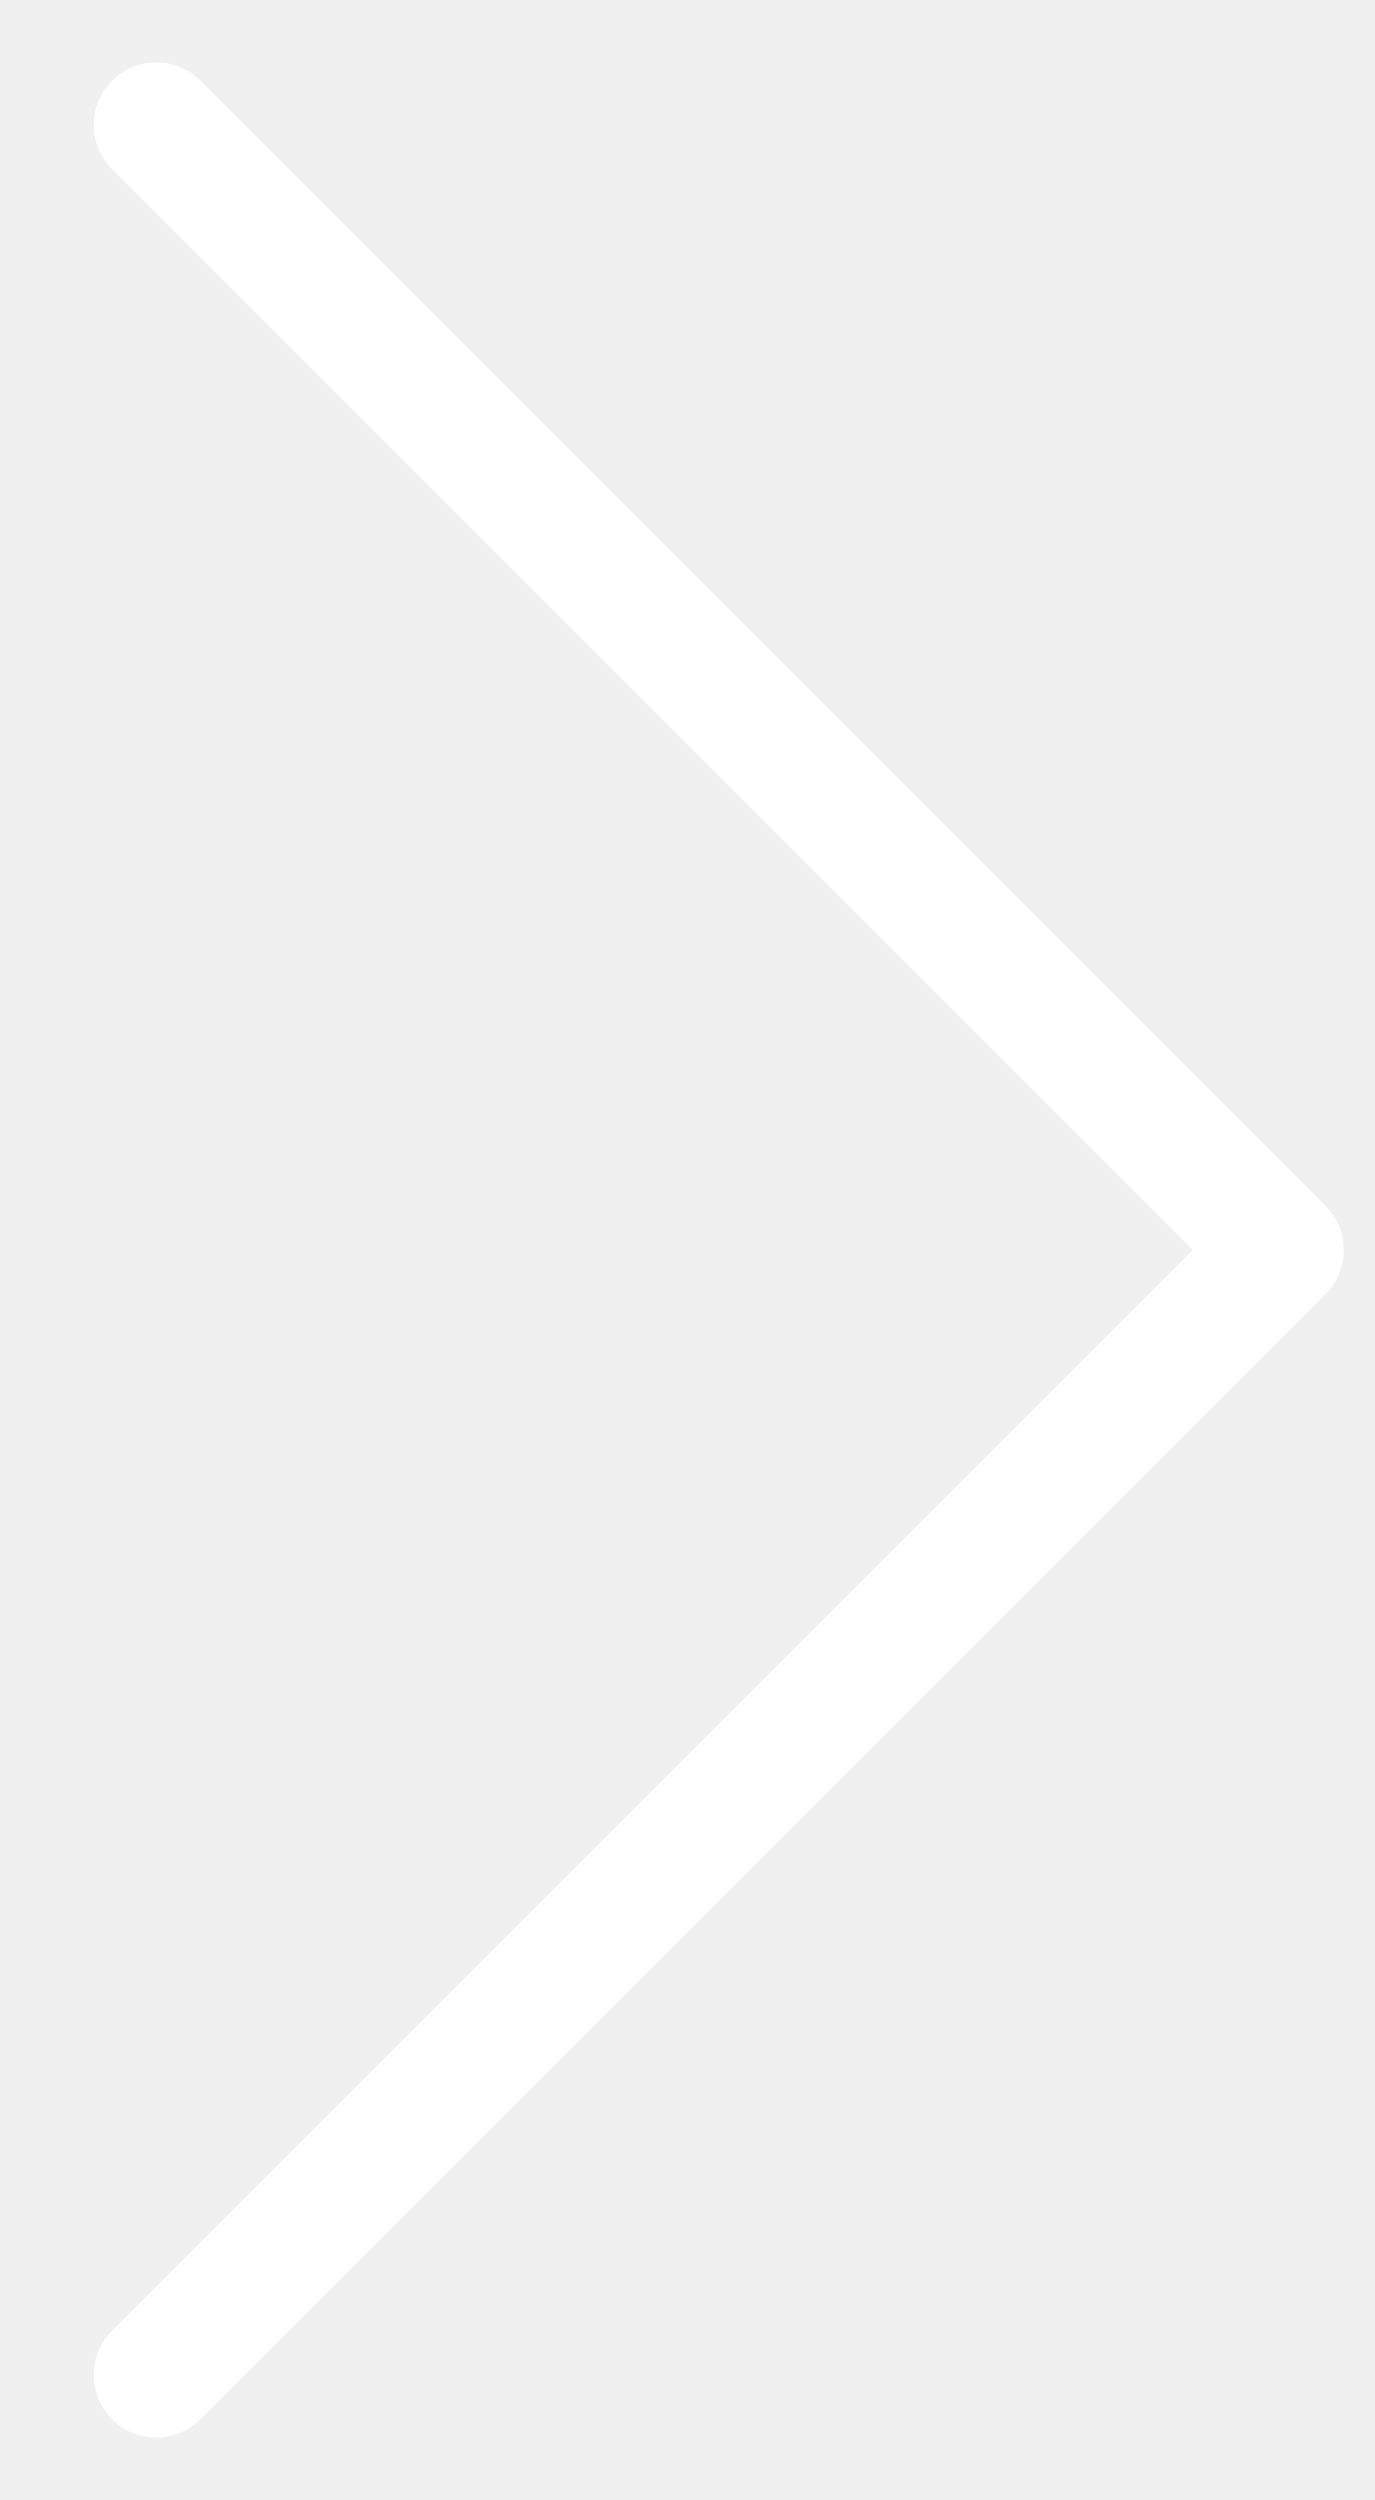
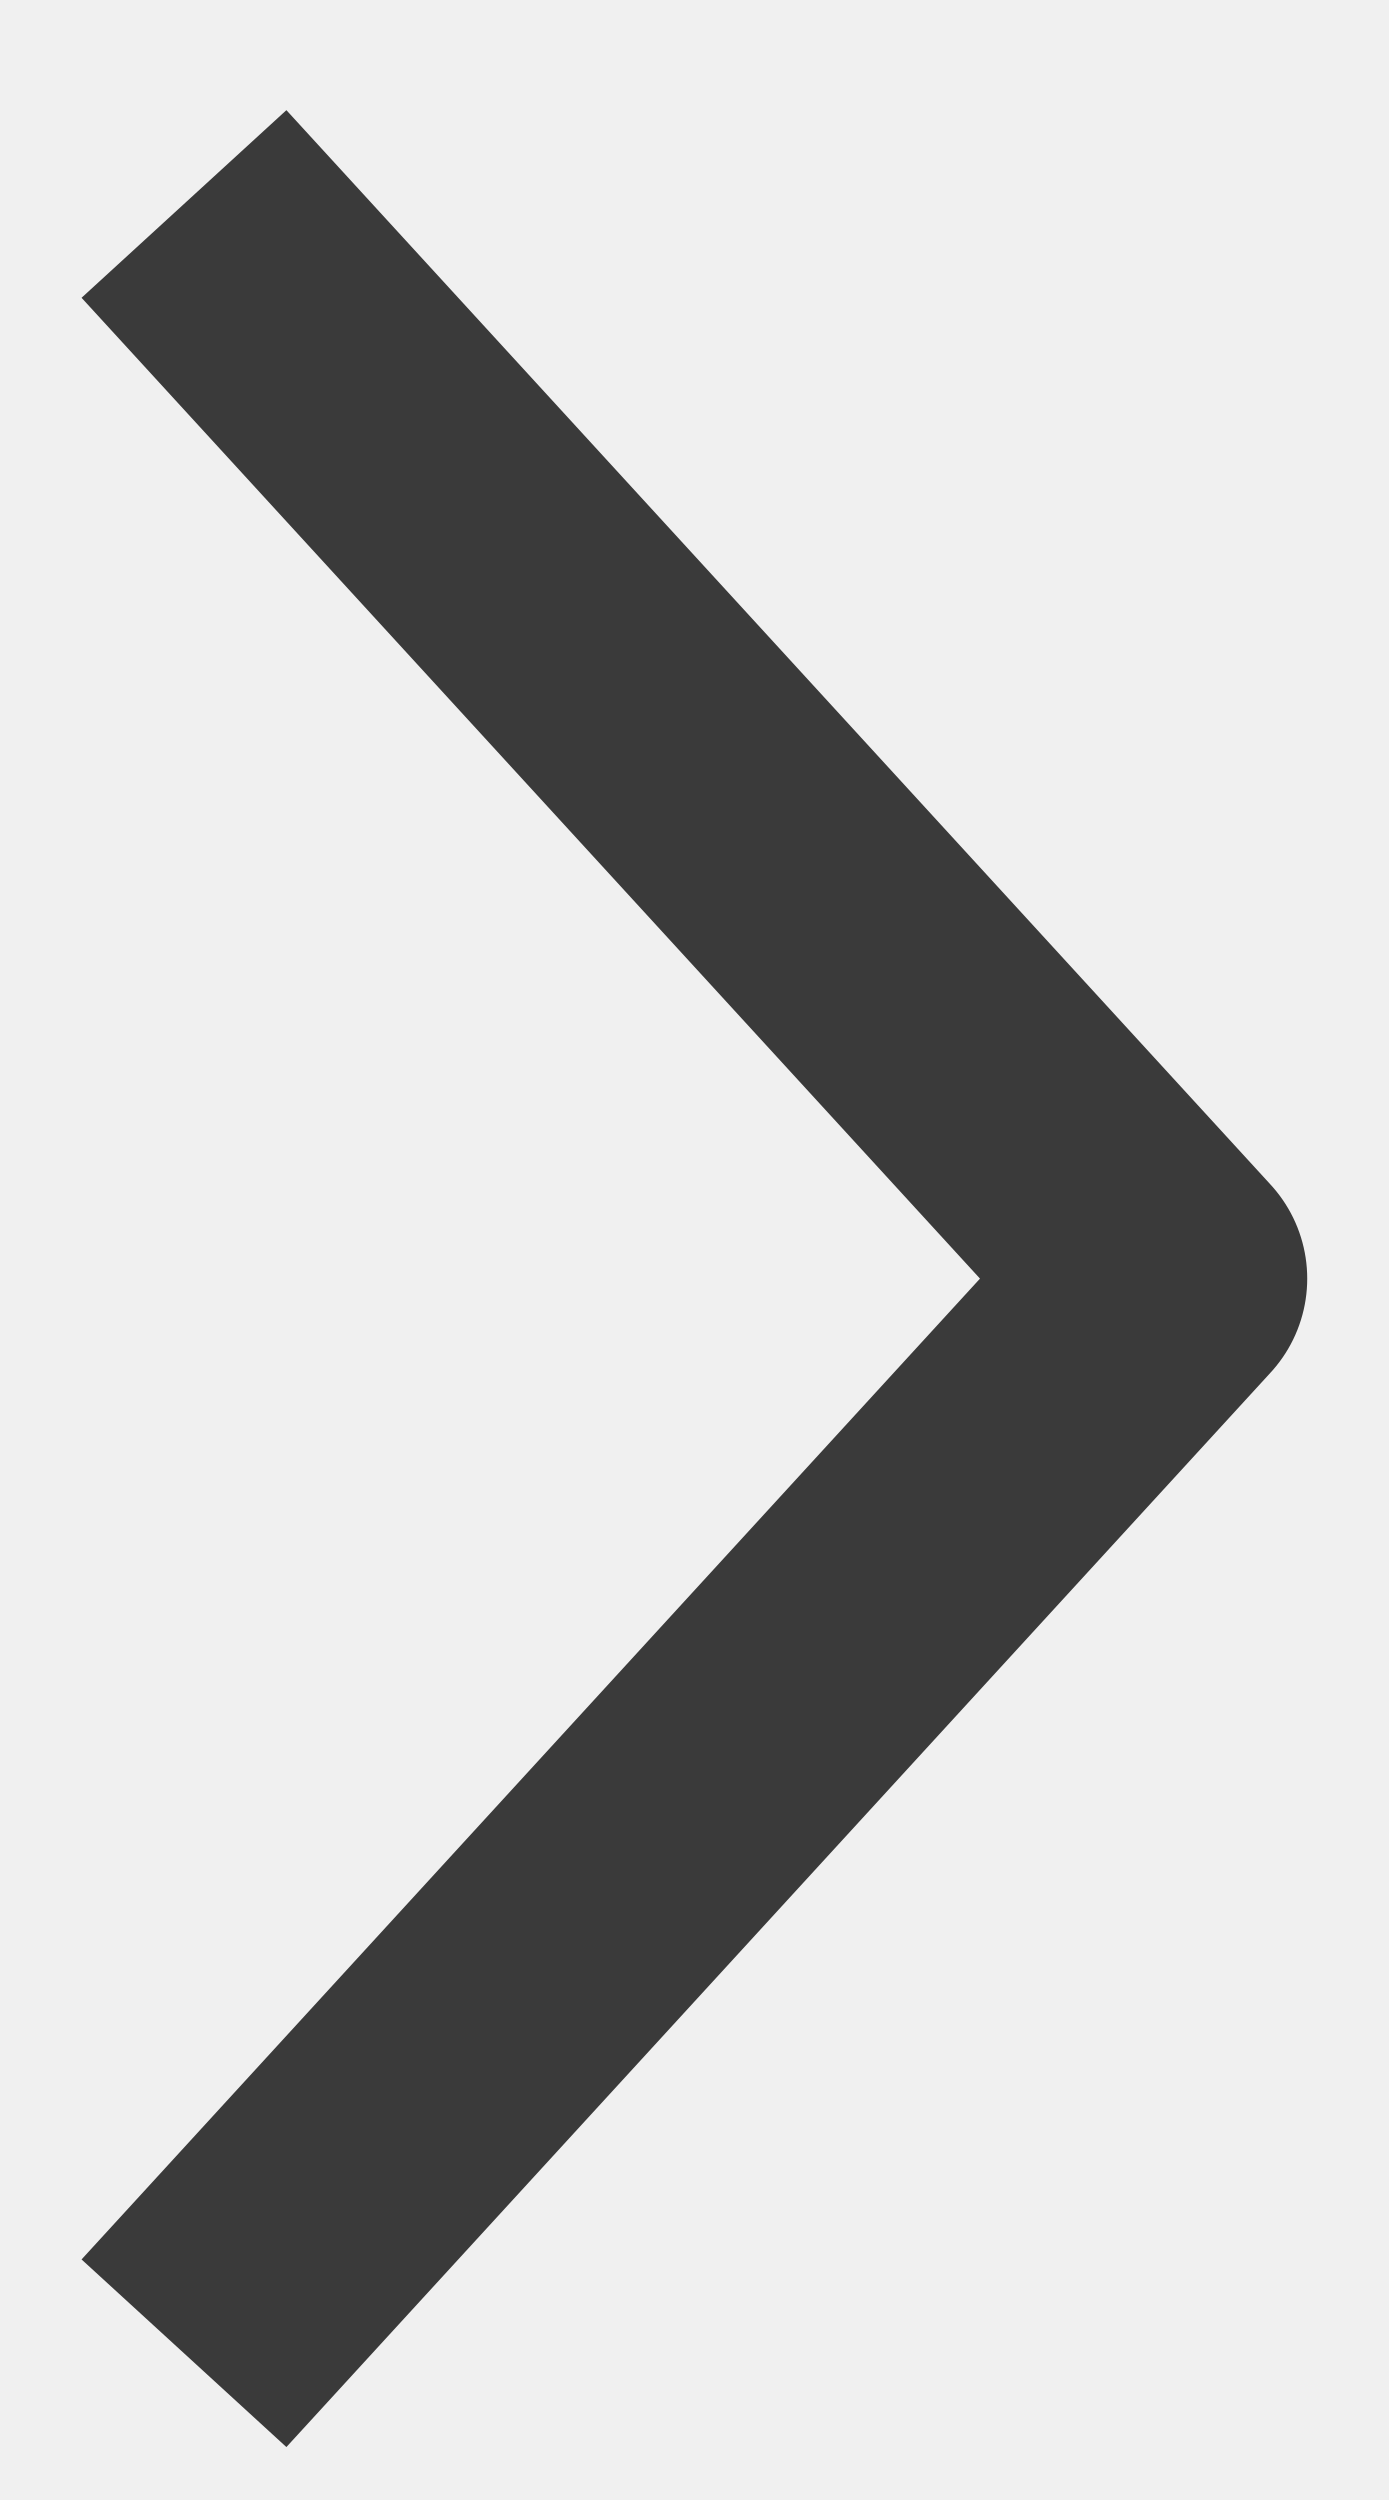
- <svg xmlns="http://www.w3.org/2000/svg" width="11" height="20" viewBox="0 0 11 20" fill="none">
-   <path d="M1.25 19L10.25 10L1.25 1" stroke="white" stroke-linecap="round" stroke-linejoin="round" />
+ <svg xmlns="http://www.w3.org/2000/svg" width="10" height="18" viewBox="0 0 10 18" fill="none">
+   <path d="M2 16.206L8.412 9.206L2 2.206" stroke="#3A3A3A" stroke-width="2" stroke-linecap="square" stroke-linejoin="round" />
</svg>
